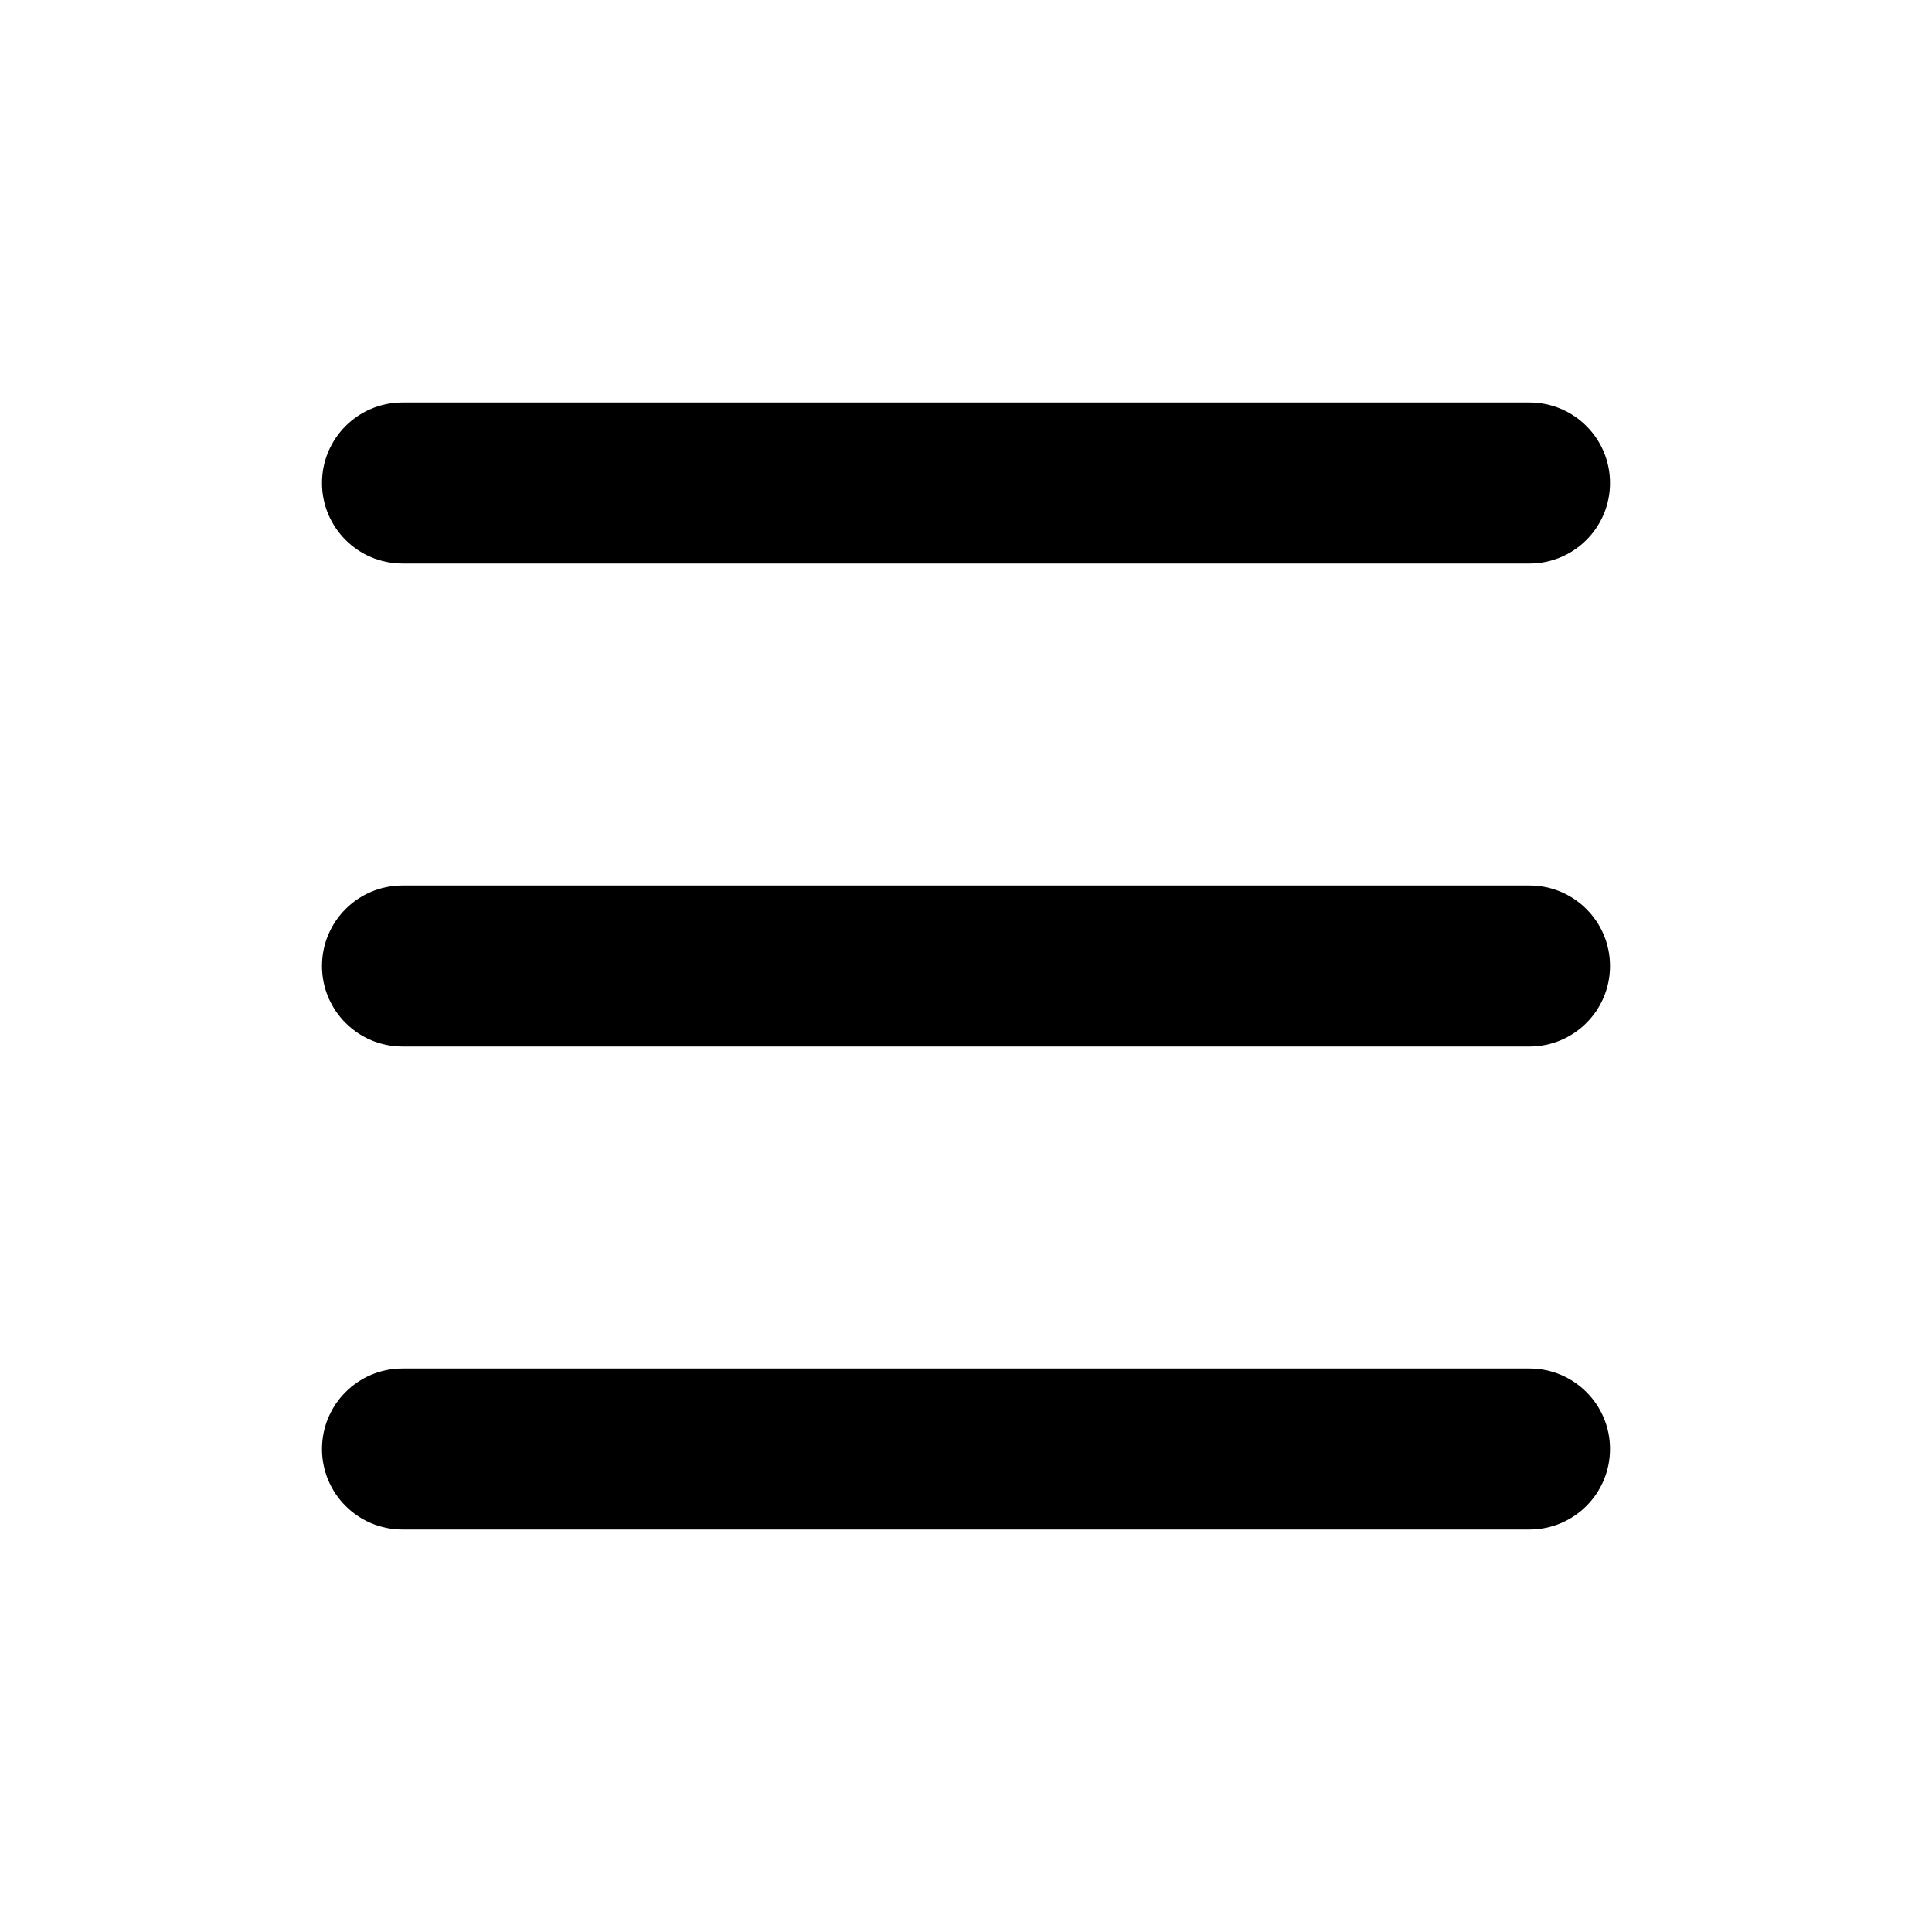
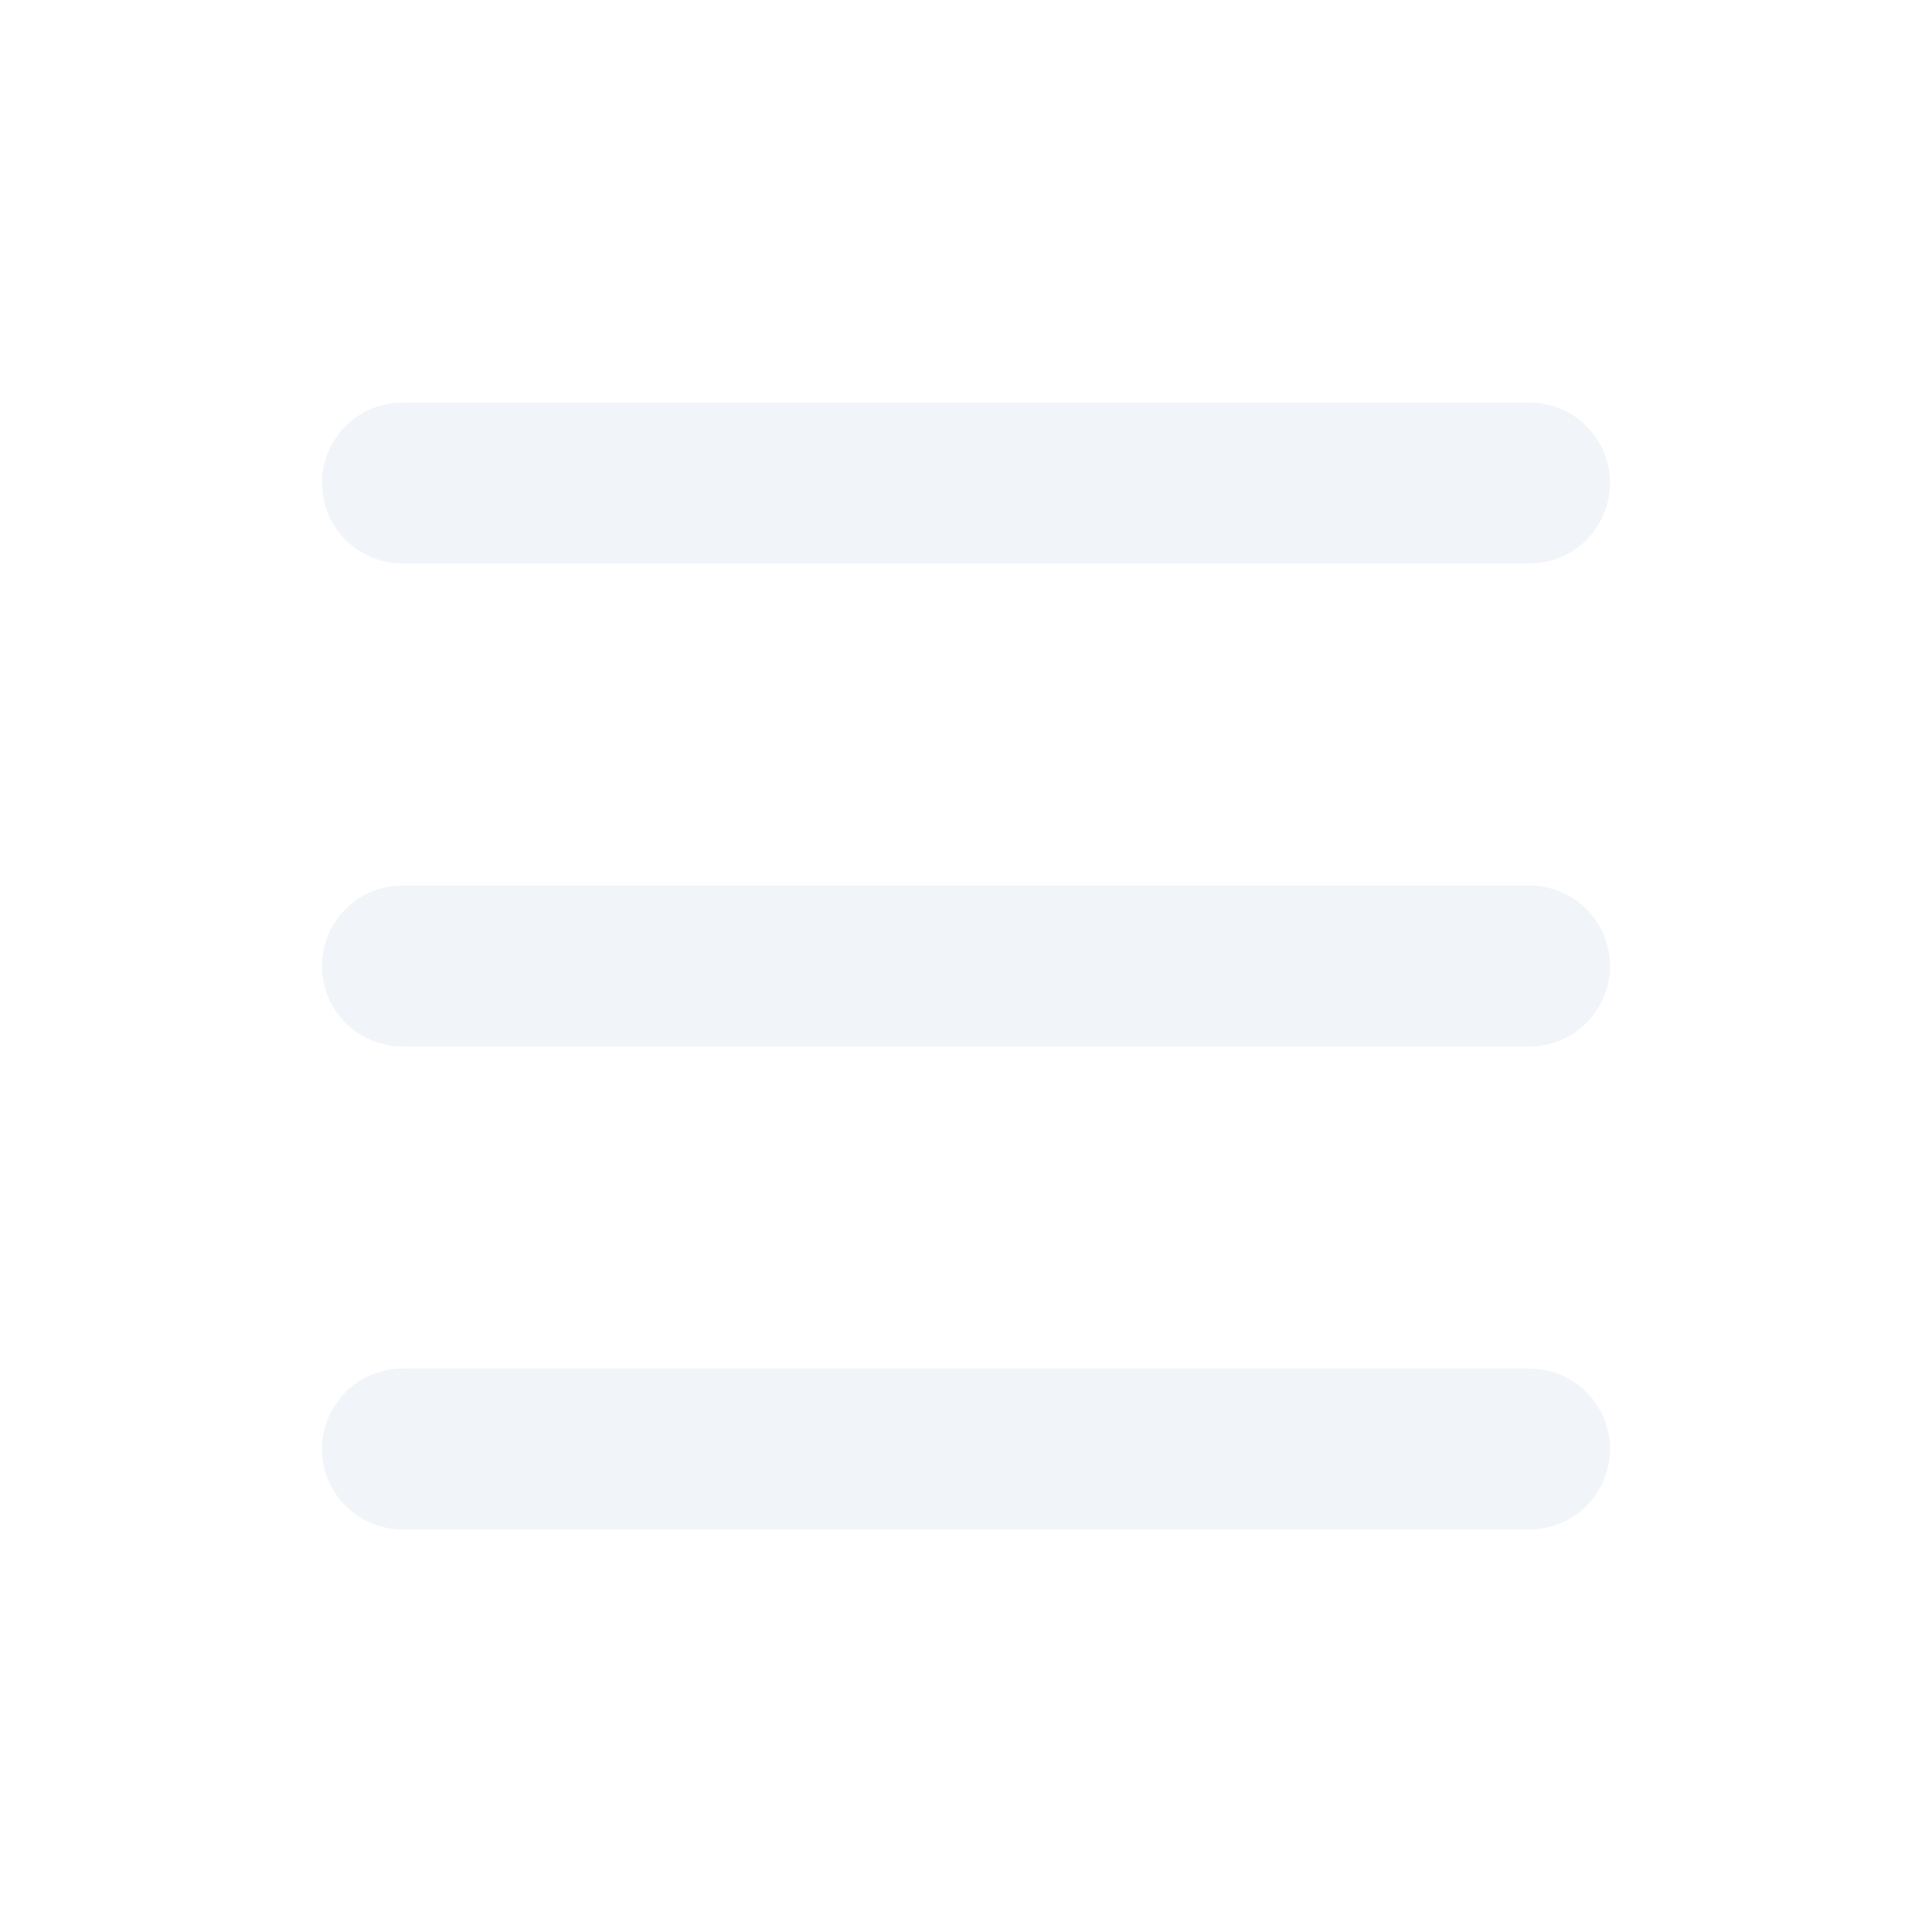
<svg xmlns="http://www.w3.org/2000/svg" width="48" height="48" viewBox="0 0 24 24">
-   <path fill="currentColor" d="M4 6a1 1 0 0 1 1-1h14a1 1 0 1 1 0 2H5a1 1 0 0 1-1-1m0 6a1 1 0 0 1 1-1h14a1 1 0 1 1 0 2H5a1 1 0 0 1-1-1m1 5a1 1 0 1 0 0 2h14a1 1 0 1 0 0-2z" />
+   <path fill="#F1F5F9" d="M4 6a1 1 0 0 1 1-1h14a1 1 0 1 1 0 2H5a1 1 0 0 1-1-1m0 6a1 1 0 0 1 1-1h14a1 1 0 1 1 0 2H5a1 1 0 0 1-1-1m1 5a1 1 0 1 0 0 2h14a1 1 0 1 0 0-2z" />
</svg>
